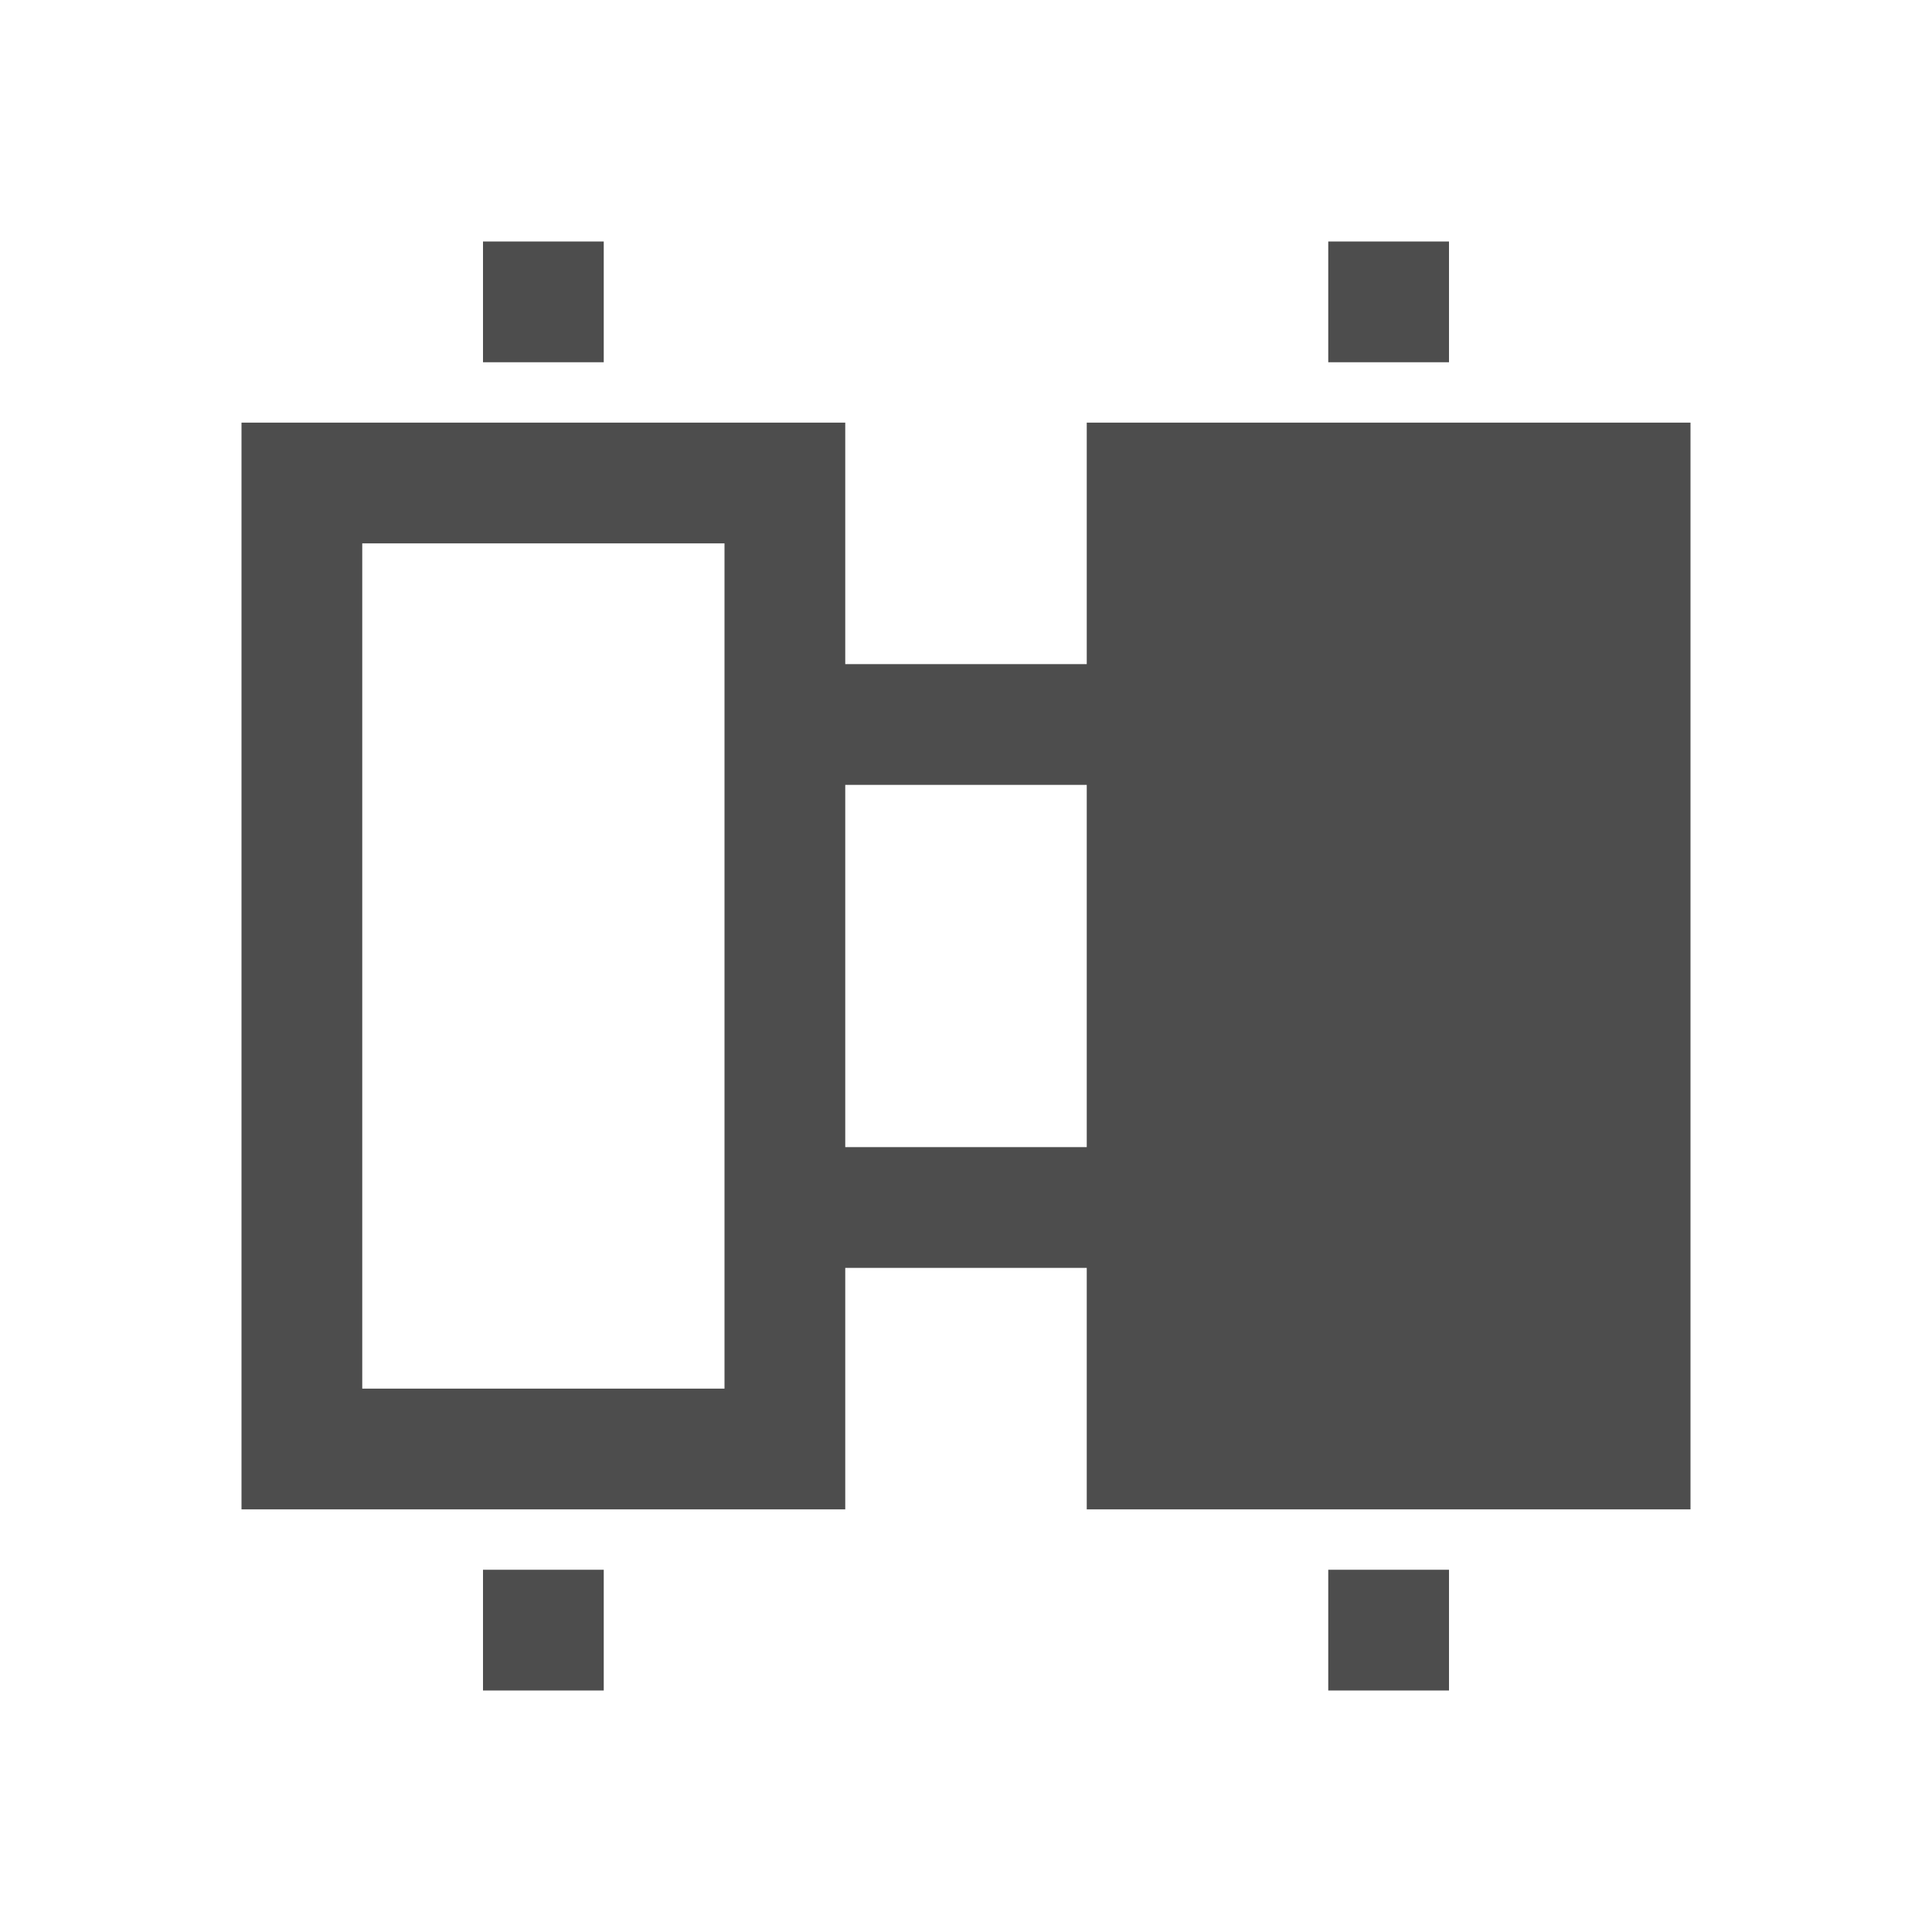
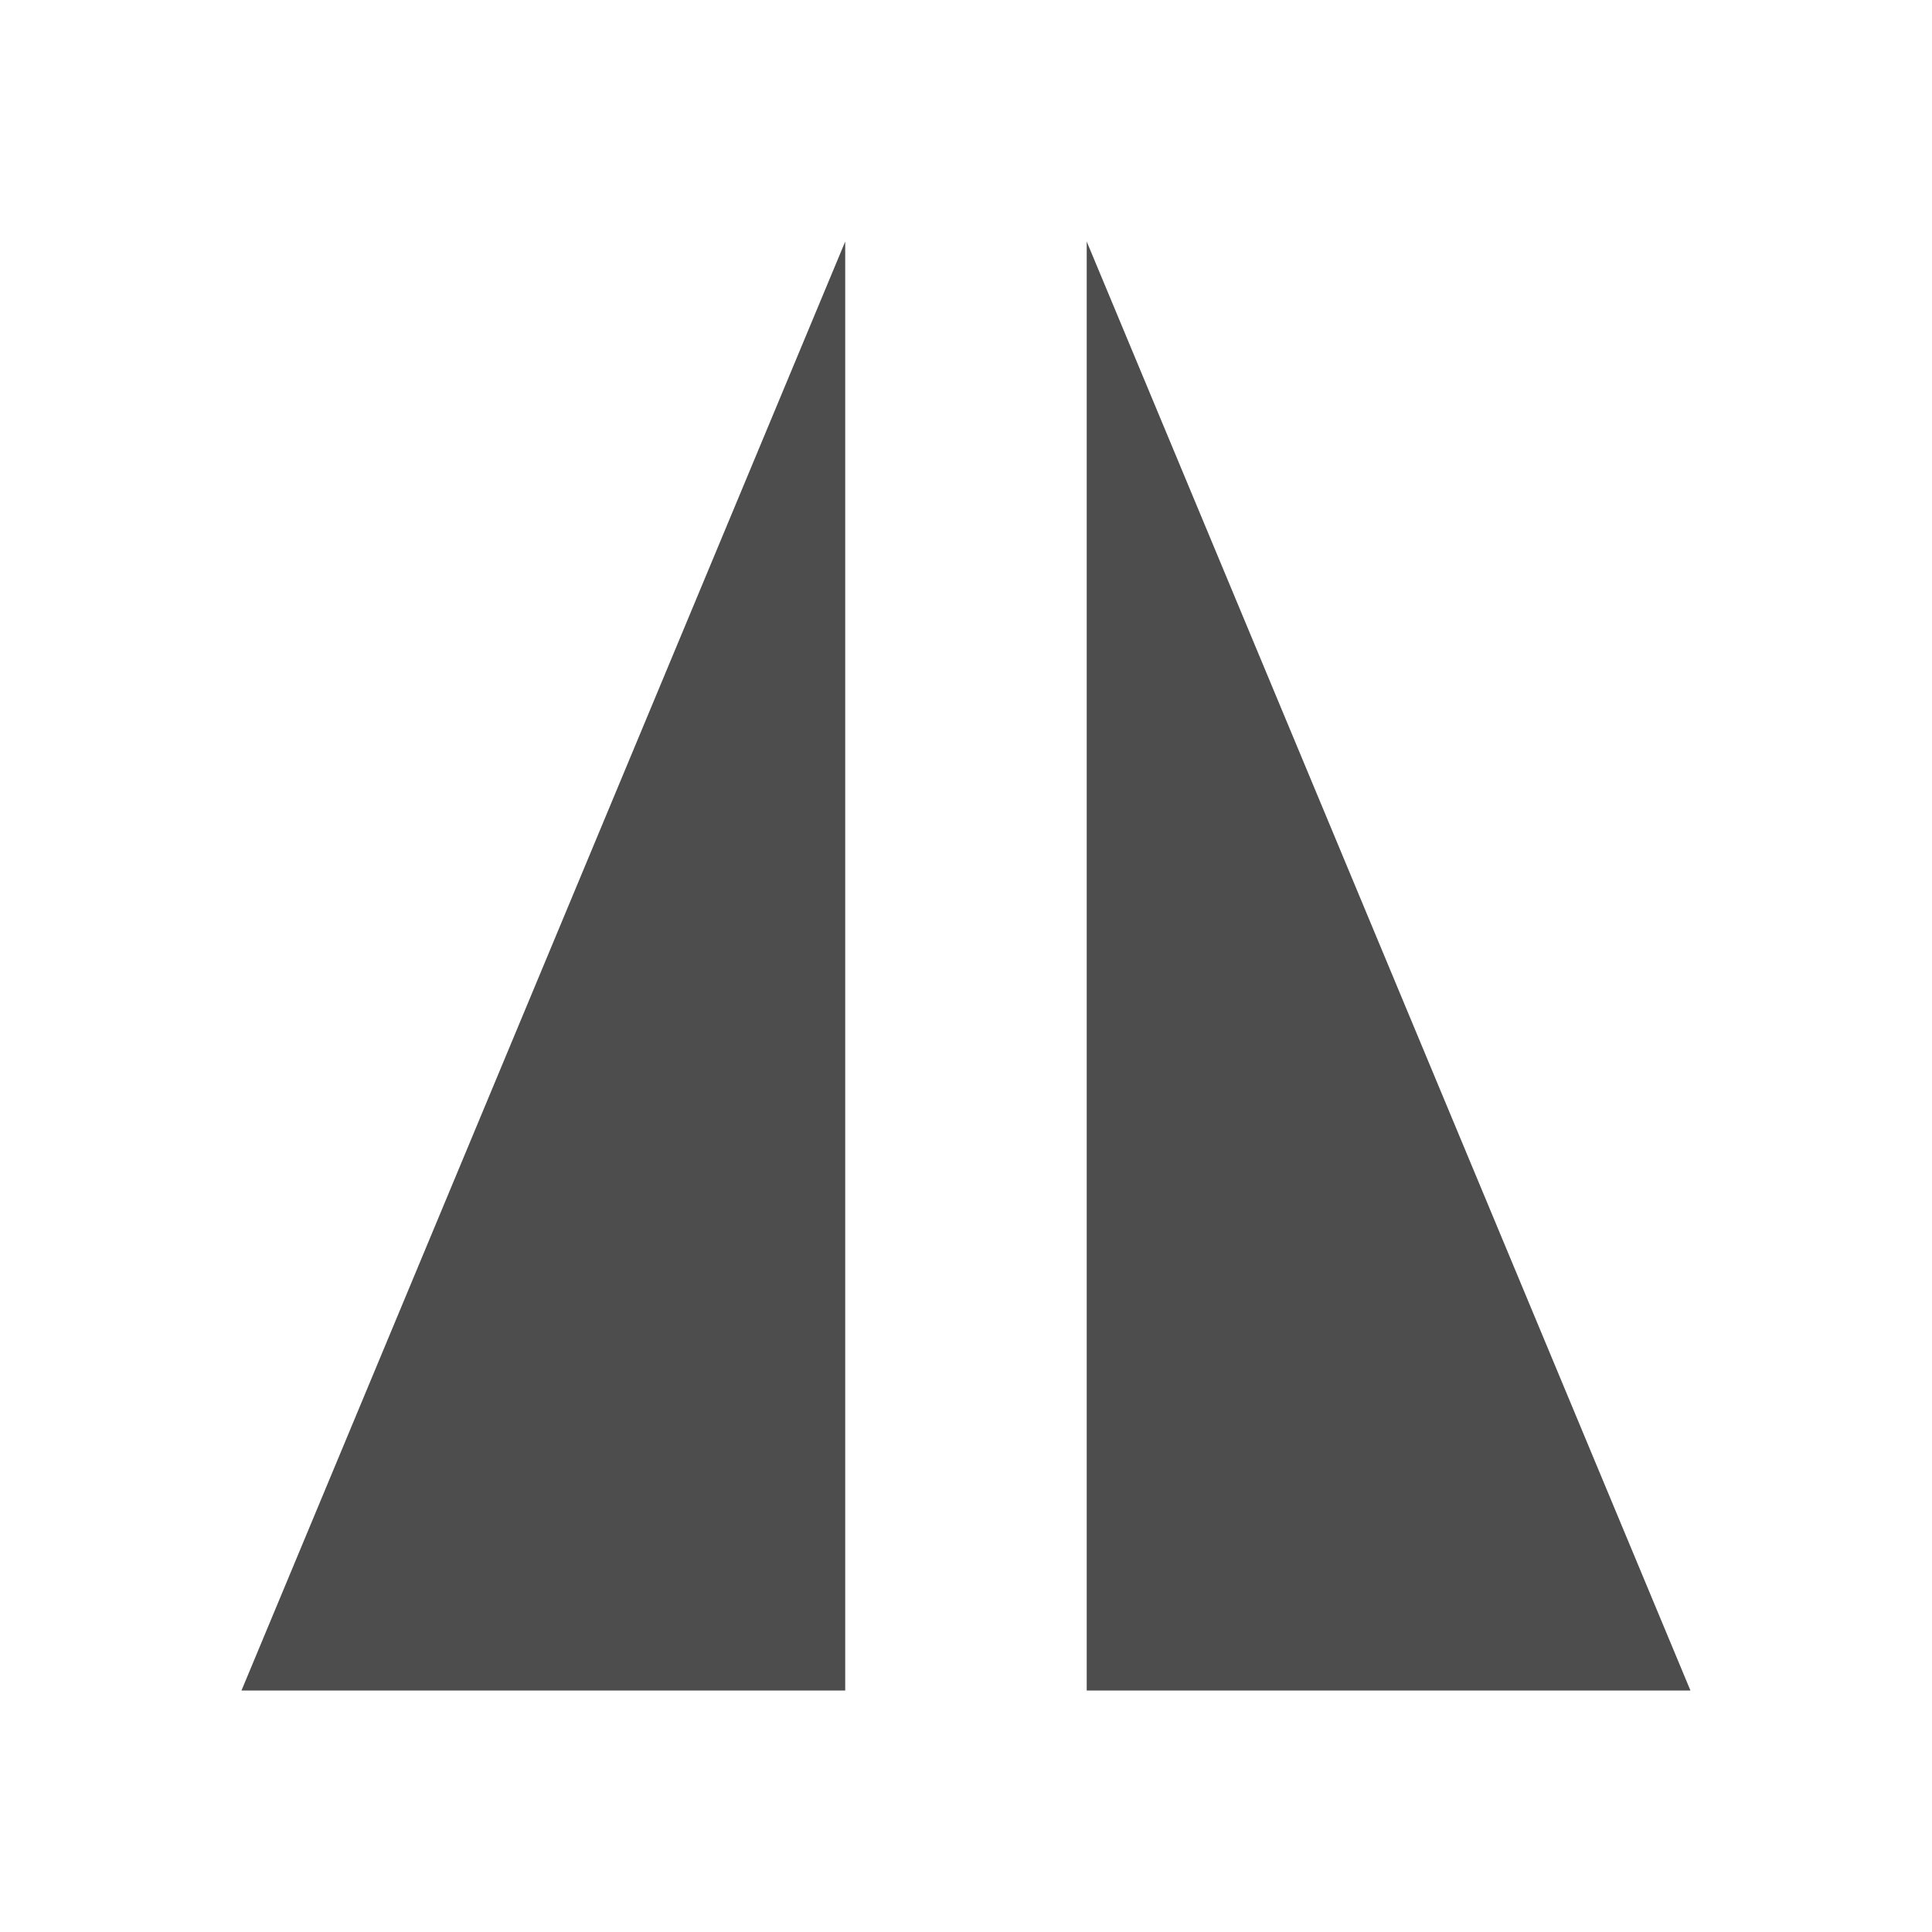
<svg xmlns="http://www.w3.org/2000/svg" width="16" height="16" id="svg3049" version="1.1">
  <defs id="defs3051" />
  <g id="layer1" transform="translate(-421.7143,-531.7907)">
-     <path style="color:#000000;fill:#4d4d4d;fill-opacity:1;fill-rule:nonzero;stroke:none;stroke-width:2;marker:none;visibility:visible;display:inline;overflow:visible;enable-background:accumulate" d="M 4 2 L 4 3 L 5 3 L 5 2 L 4 2 z M 11 2 L 11 3 L 12 3 L 12 2 L 11 2 z M 2 3.5 L 2 12.5 L 7 12.5 L 7 10.5 L 9 10.5 L 9 12.5 L 14 12.5 L 14 3.5 L 9 3.5 L 9 5.5 L 7 5.5 L 7 3.5 L 2 3.5 z M 3 4.5 L 6 4.5 L 6 11.5 L 3 11.5 L 3 4.5 z M 7 6.5 L 9 6.5 L 9 9.5 L 7 9.5 L 7 6.5 z M 4 13 L 4 14 L 5 14 L 5 13 L 4 13 z M 11 13 L 11 14 L 12 14 L 12 13 L 11 13 z " transform="translate(421.7143,531.7907)" id="rect6418" />
+     <path style="fill:#4d4d4d;fill-opacity:1;stroke:none" d="m 428.714,533.791 0,12 -5,0 z" id="path2988" />
+     <path style="fill:#4d4d4d;fill-opacity:1;stroke:none" d="m 430.714,533.791 0,12 5,0 z" id="path2988-2" />
  </g>
</svg>
